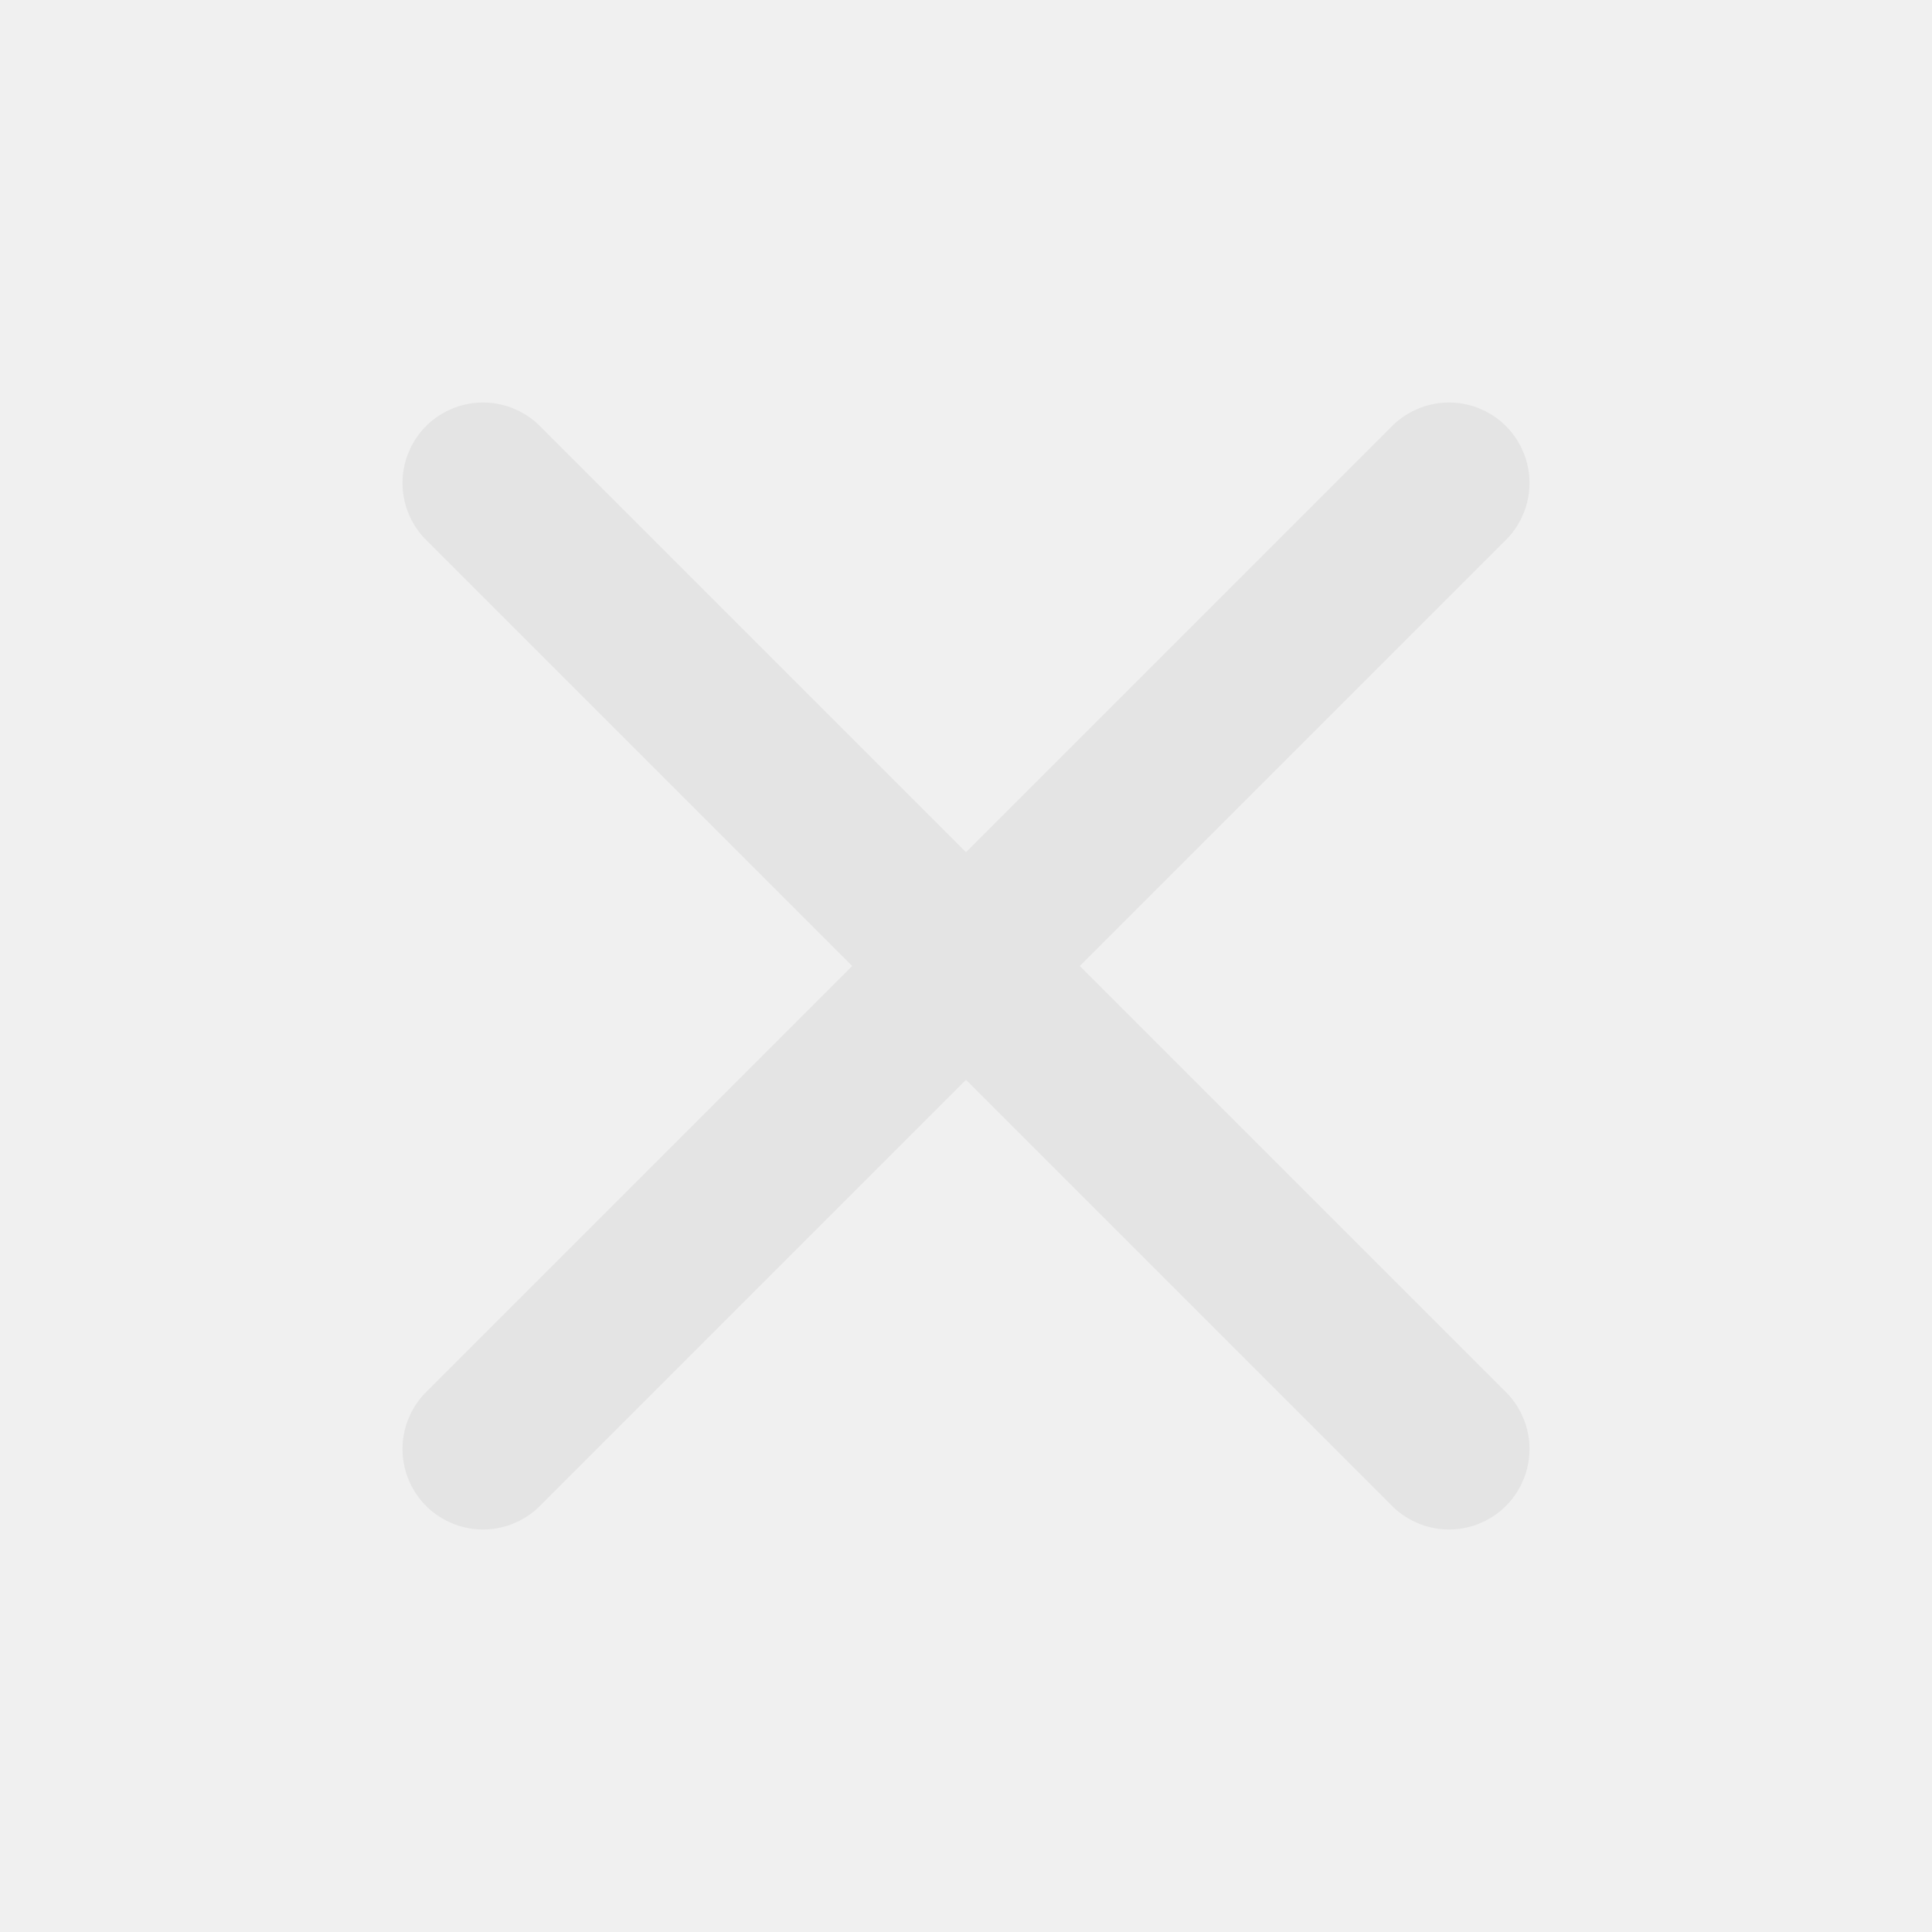
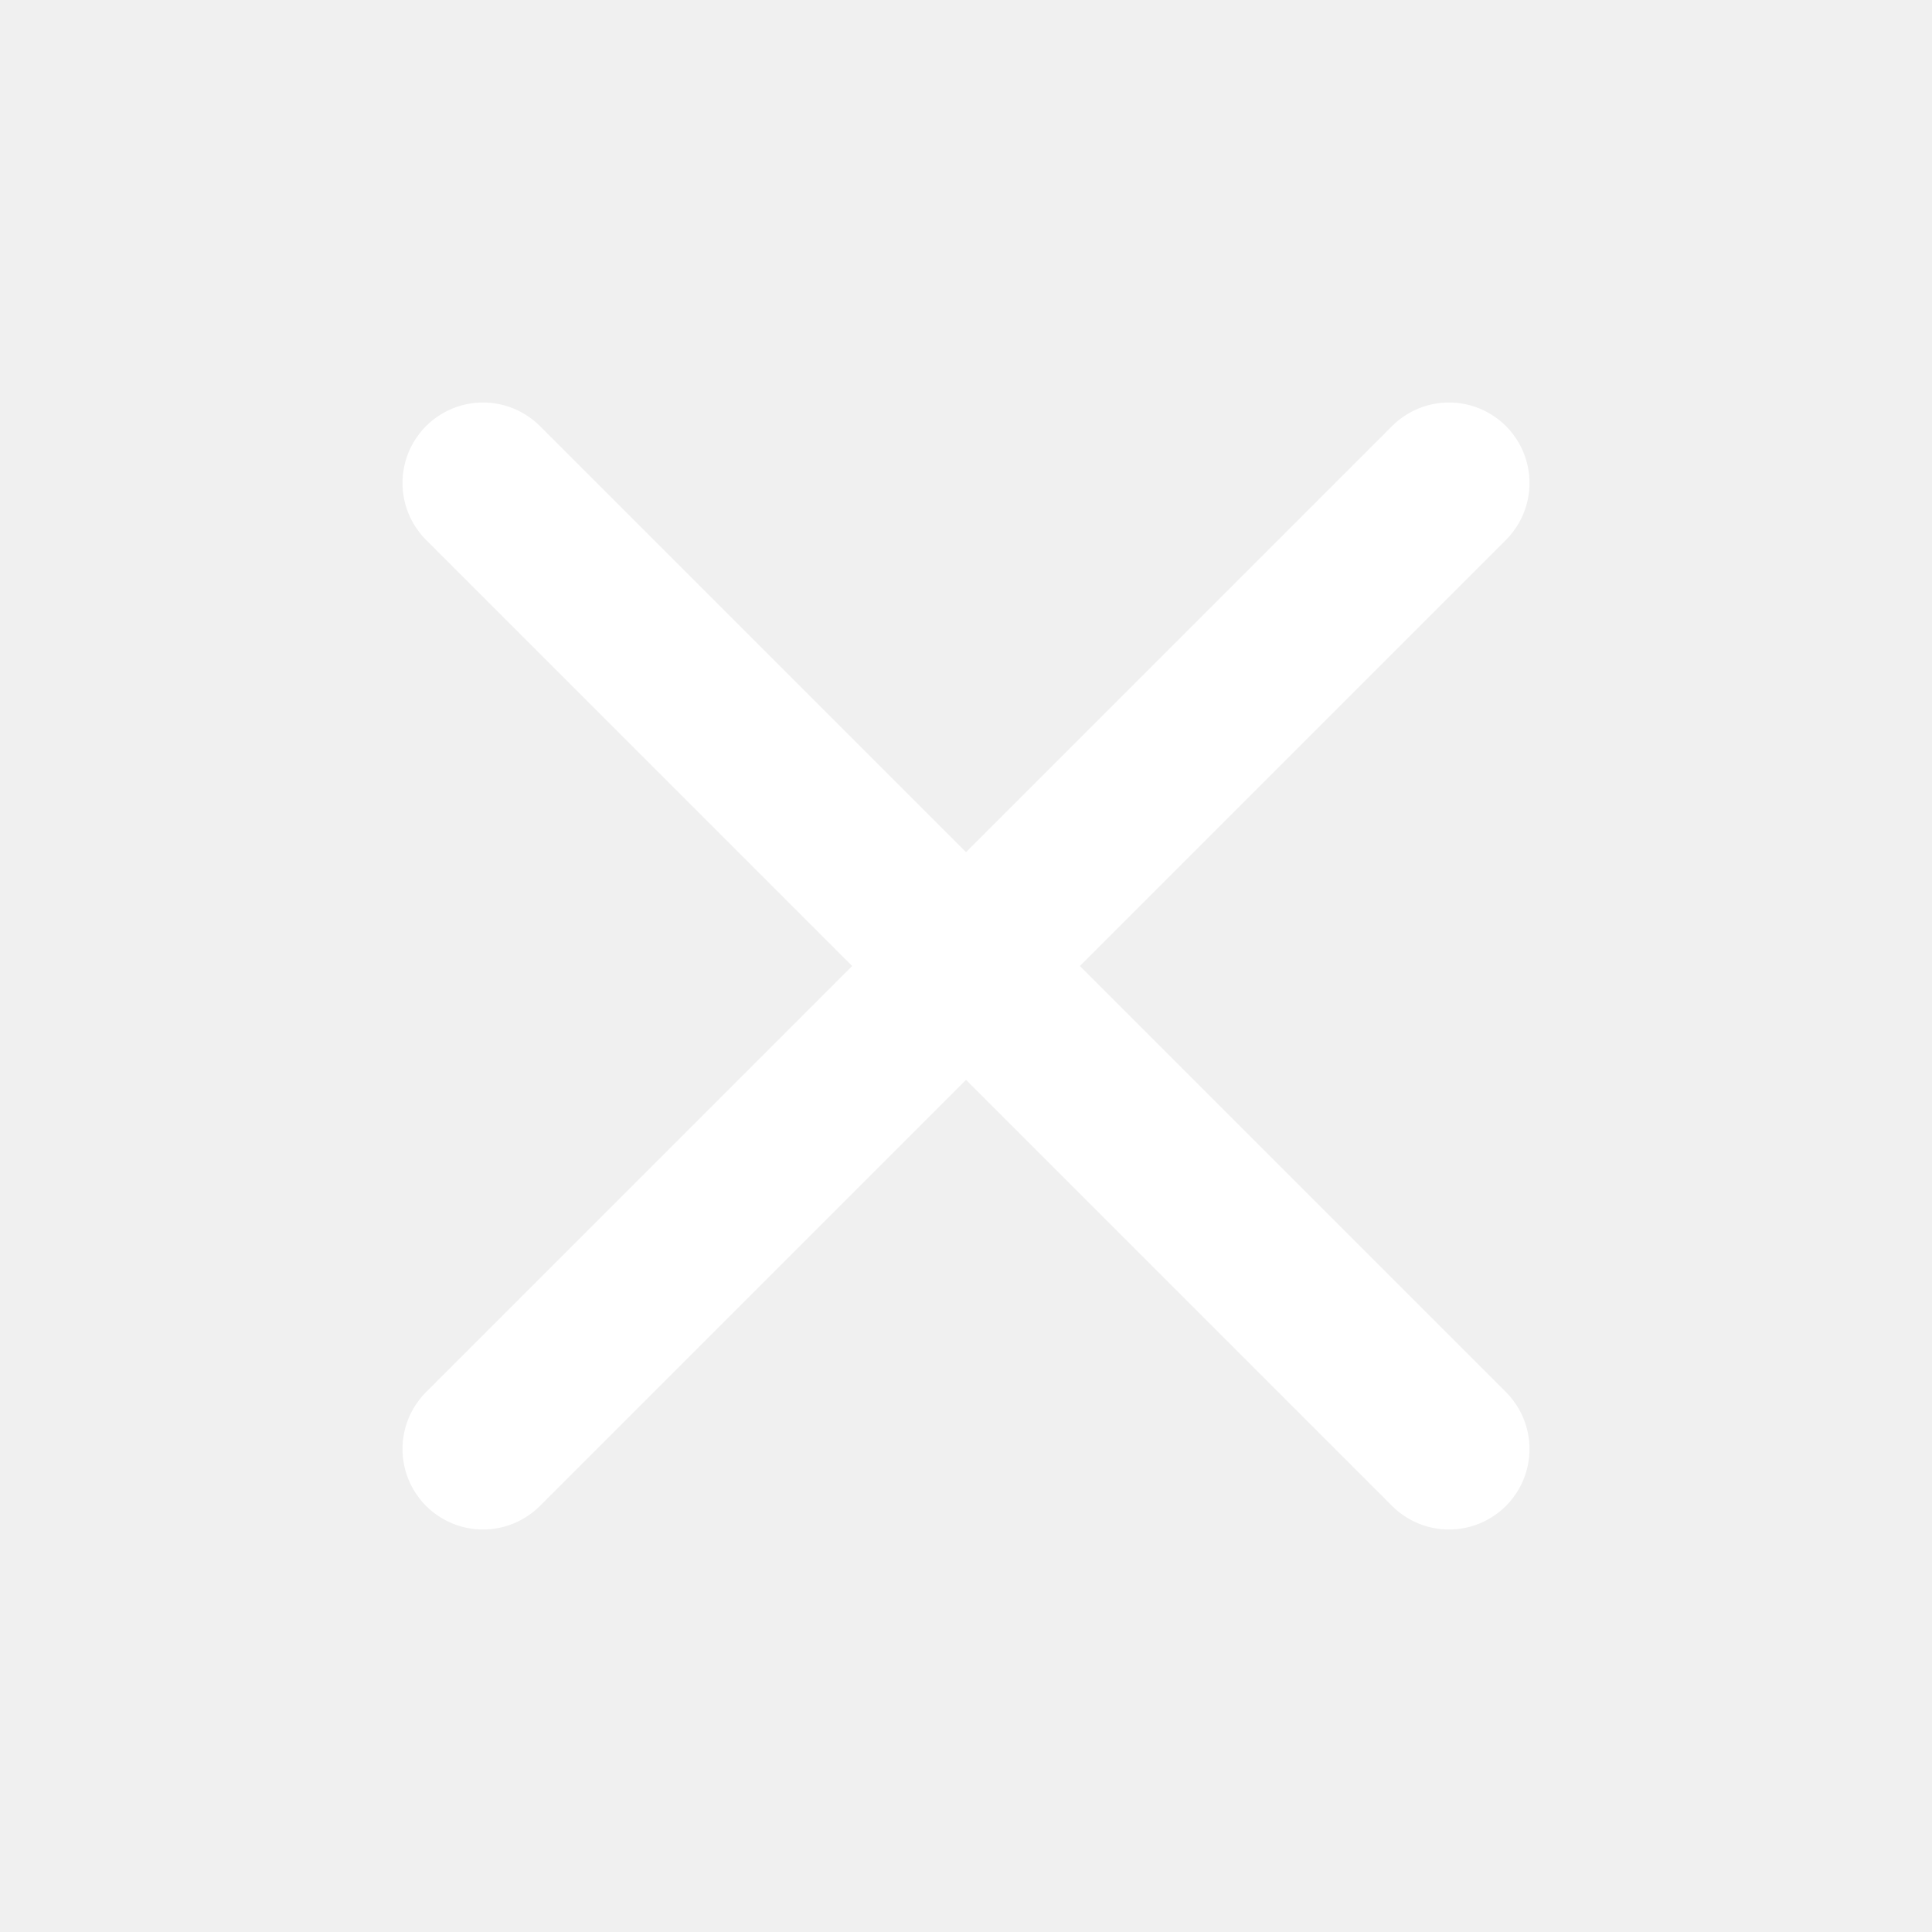
- <svg xmlns="http://www.w3.org/2000/svg" width="24" height="24" viewBox="0 0 24 24" fill="none" stroke="#e4e4e4" stroke-width="2" stroke-linecap="round" stroke-linejoin="round" class="feather feather-x">
+ <svg xmlns="http://www.w3.org/2000/svg" width="24" height="24" viewBox="0 0 24 24" fill="none" stroke="#ffffff" stroke-width="2" stroke-linecap="round" stroke-linejoin="round" class="feather feather-x">
  <line x1="18" y1="6" x2="6" y2="18" />
  <line x1="6" y1="6" x2="18" y2="18" />
</svg>
